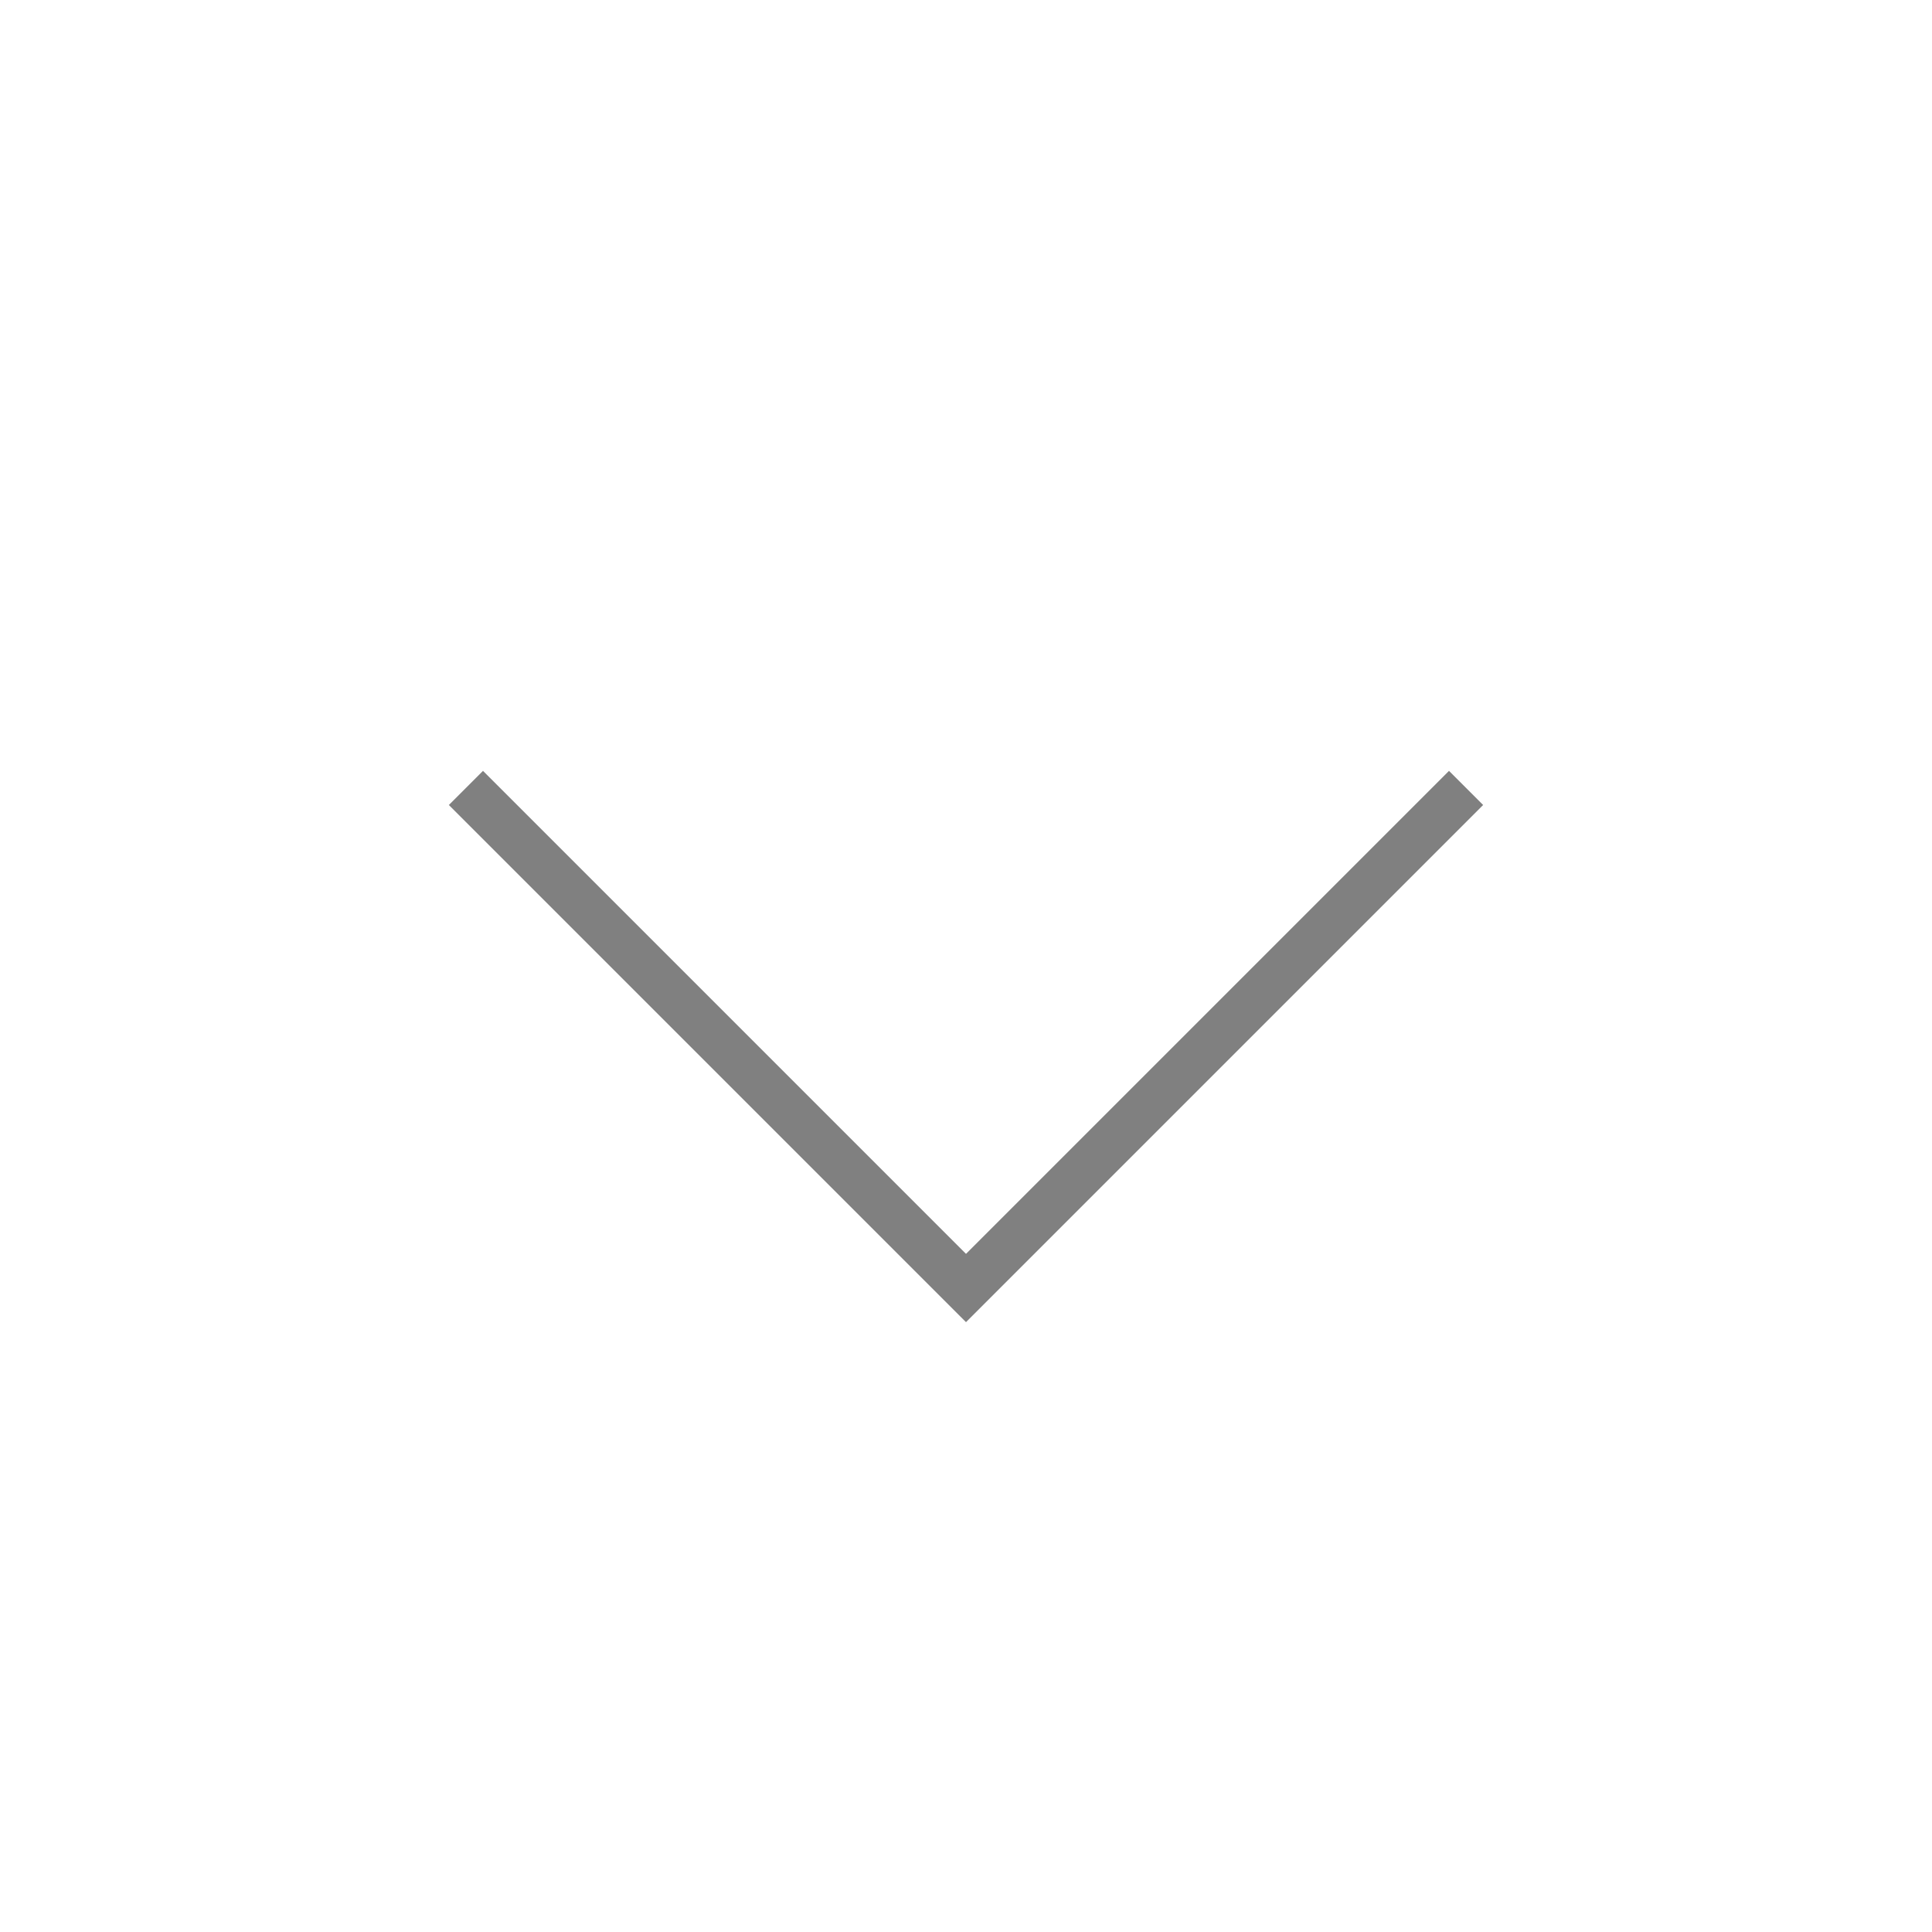
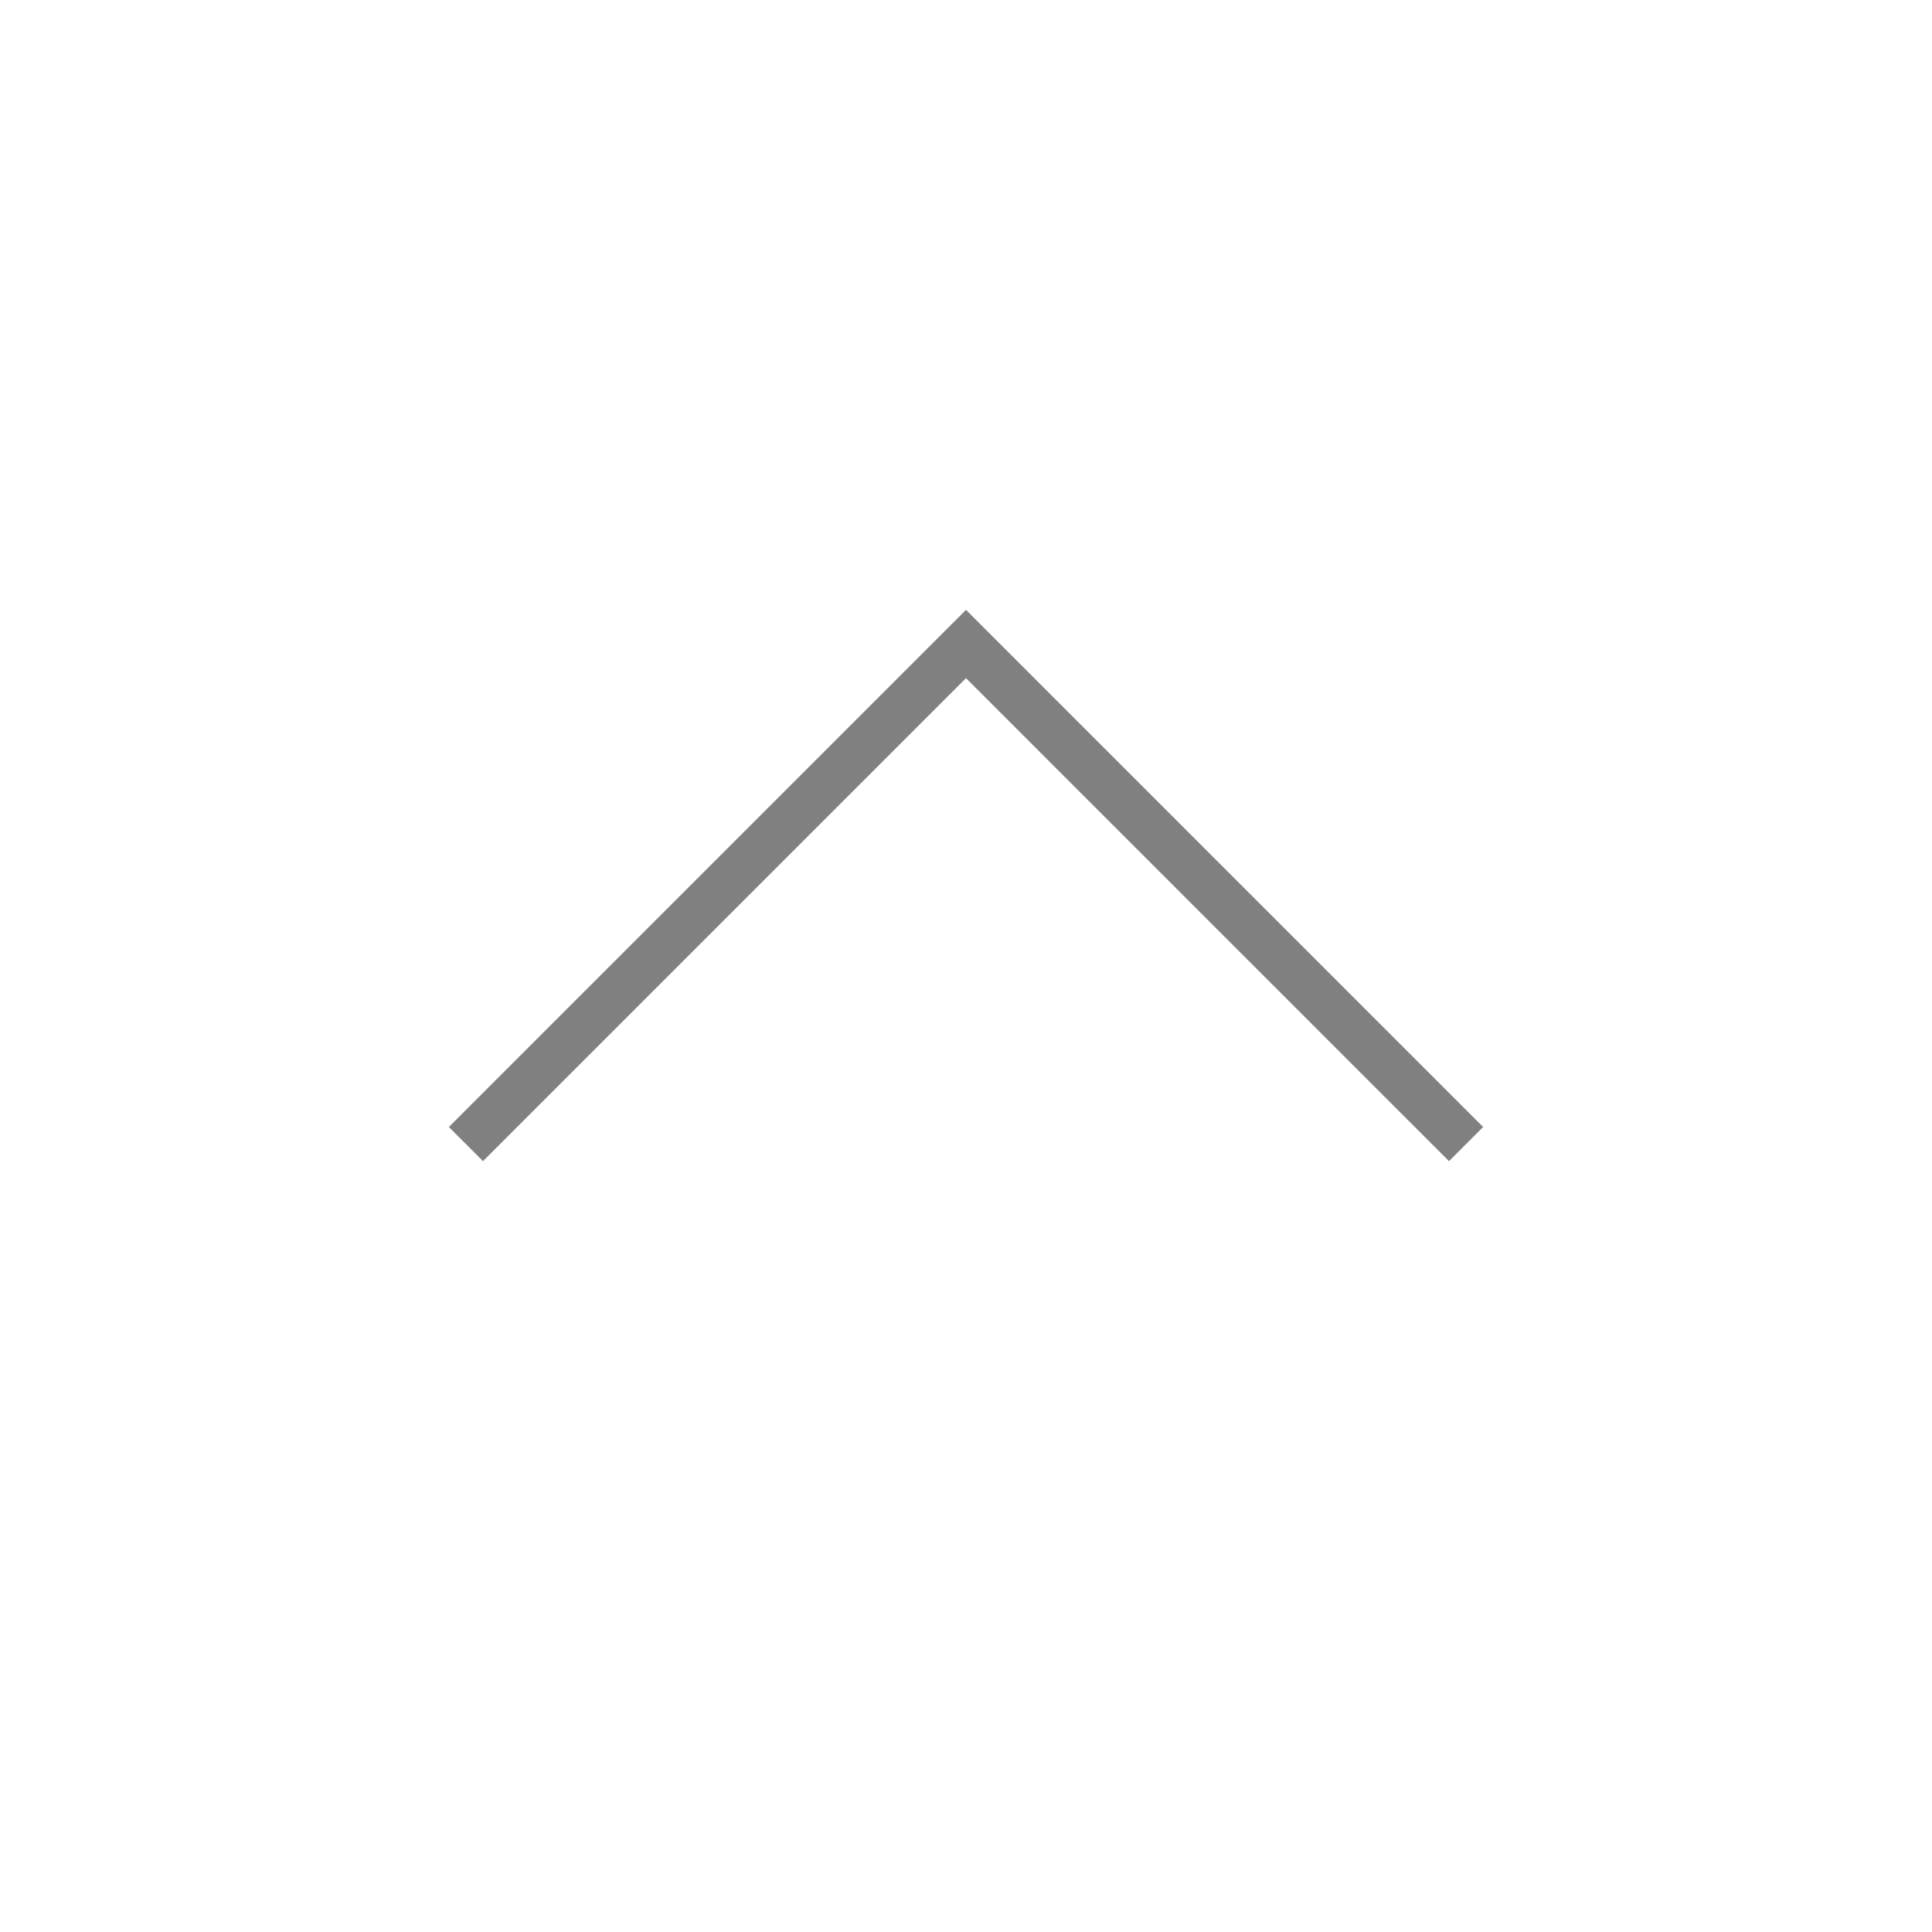
- <svg xmlns="http://www.w3.org/2000/svg" width="80px" height="80px" viewBox="0 0 24 24" aria-labelledby="chevronDownIconTitle" stroke="grey" stroke-width="0.6" stroke-linecap="square" stroke-linejoin="miter" fill="none" color="grey">
-   <polyline points="6 10 12 16 18 10" />
+ <svg xmlns="http://www.w3.org/2000/svg" role="img" height="80px" viewBox="0 0 24 24" aria-labelledby="chevronUpIconTitle" stroke="grey" stroke-width="0.6" stroke-linecap="square" stroke-linejoin="miter" fill="none" color="grey">
+   <polyline points="6 14 12 8 18 14 18 14" />
</svg>
